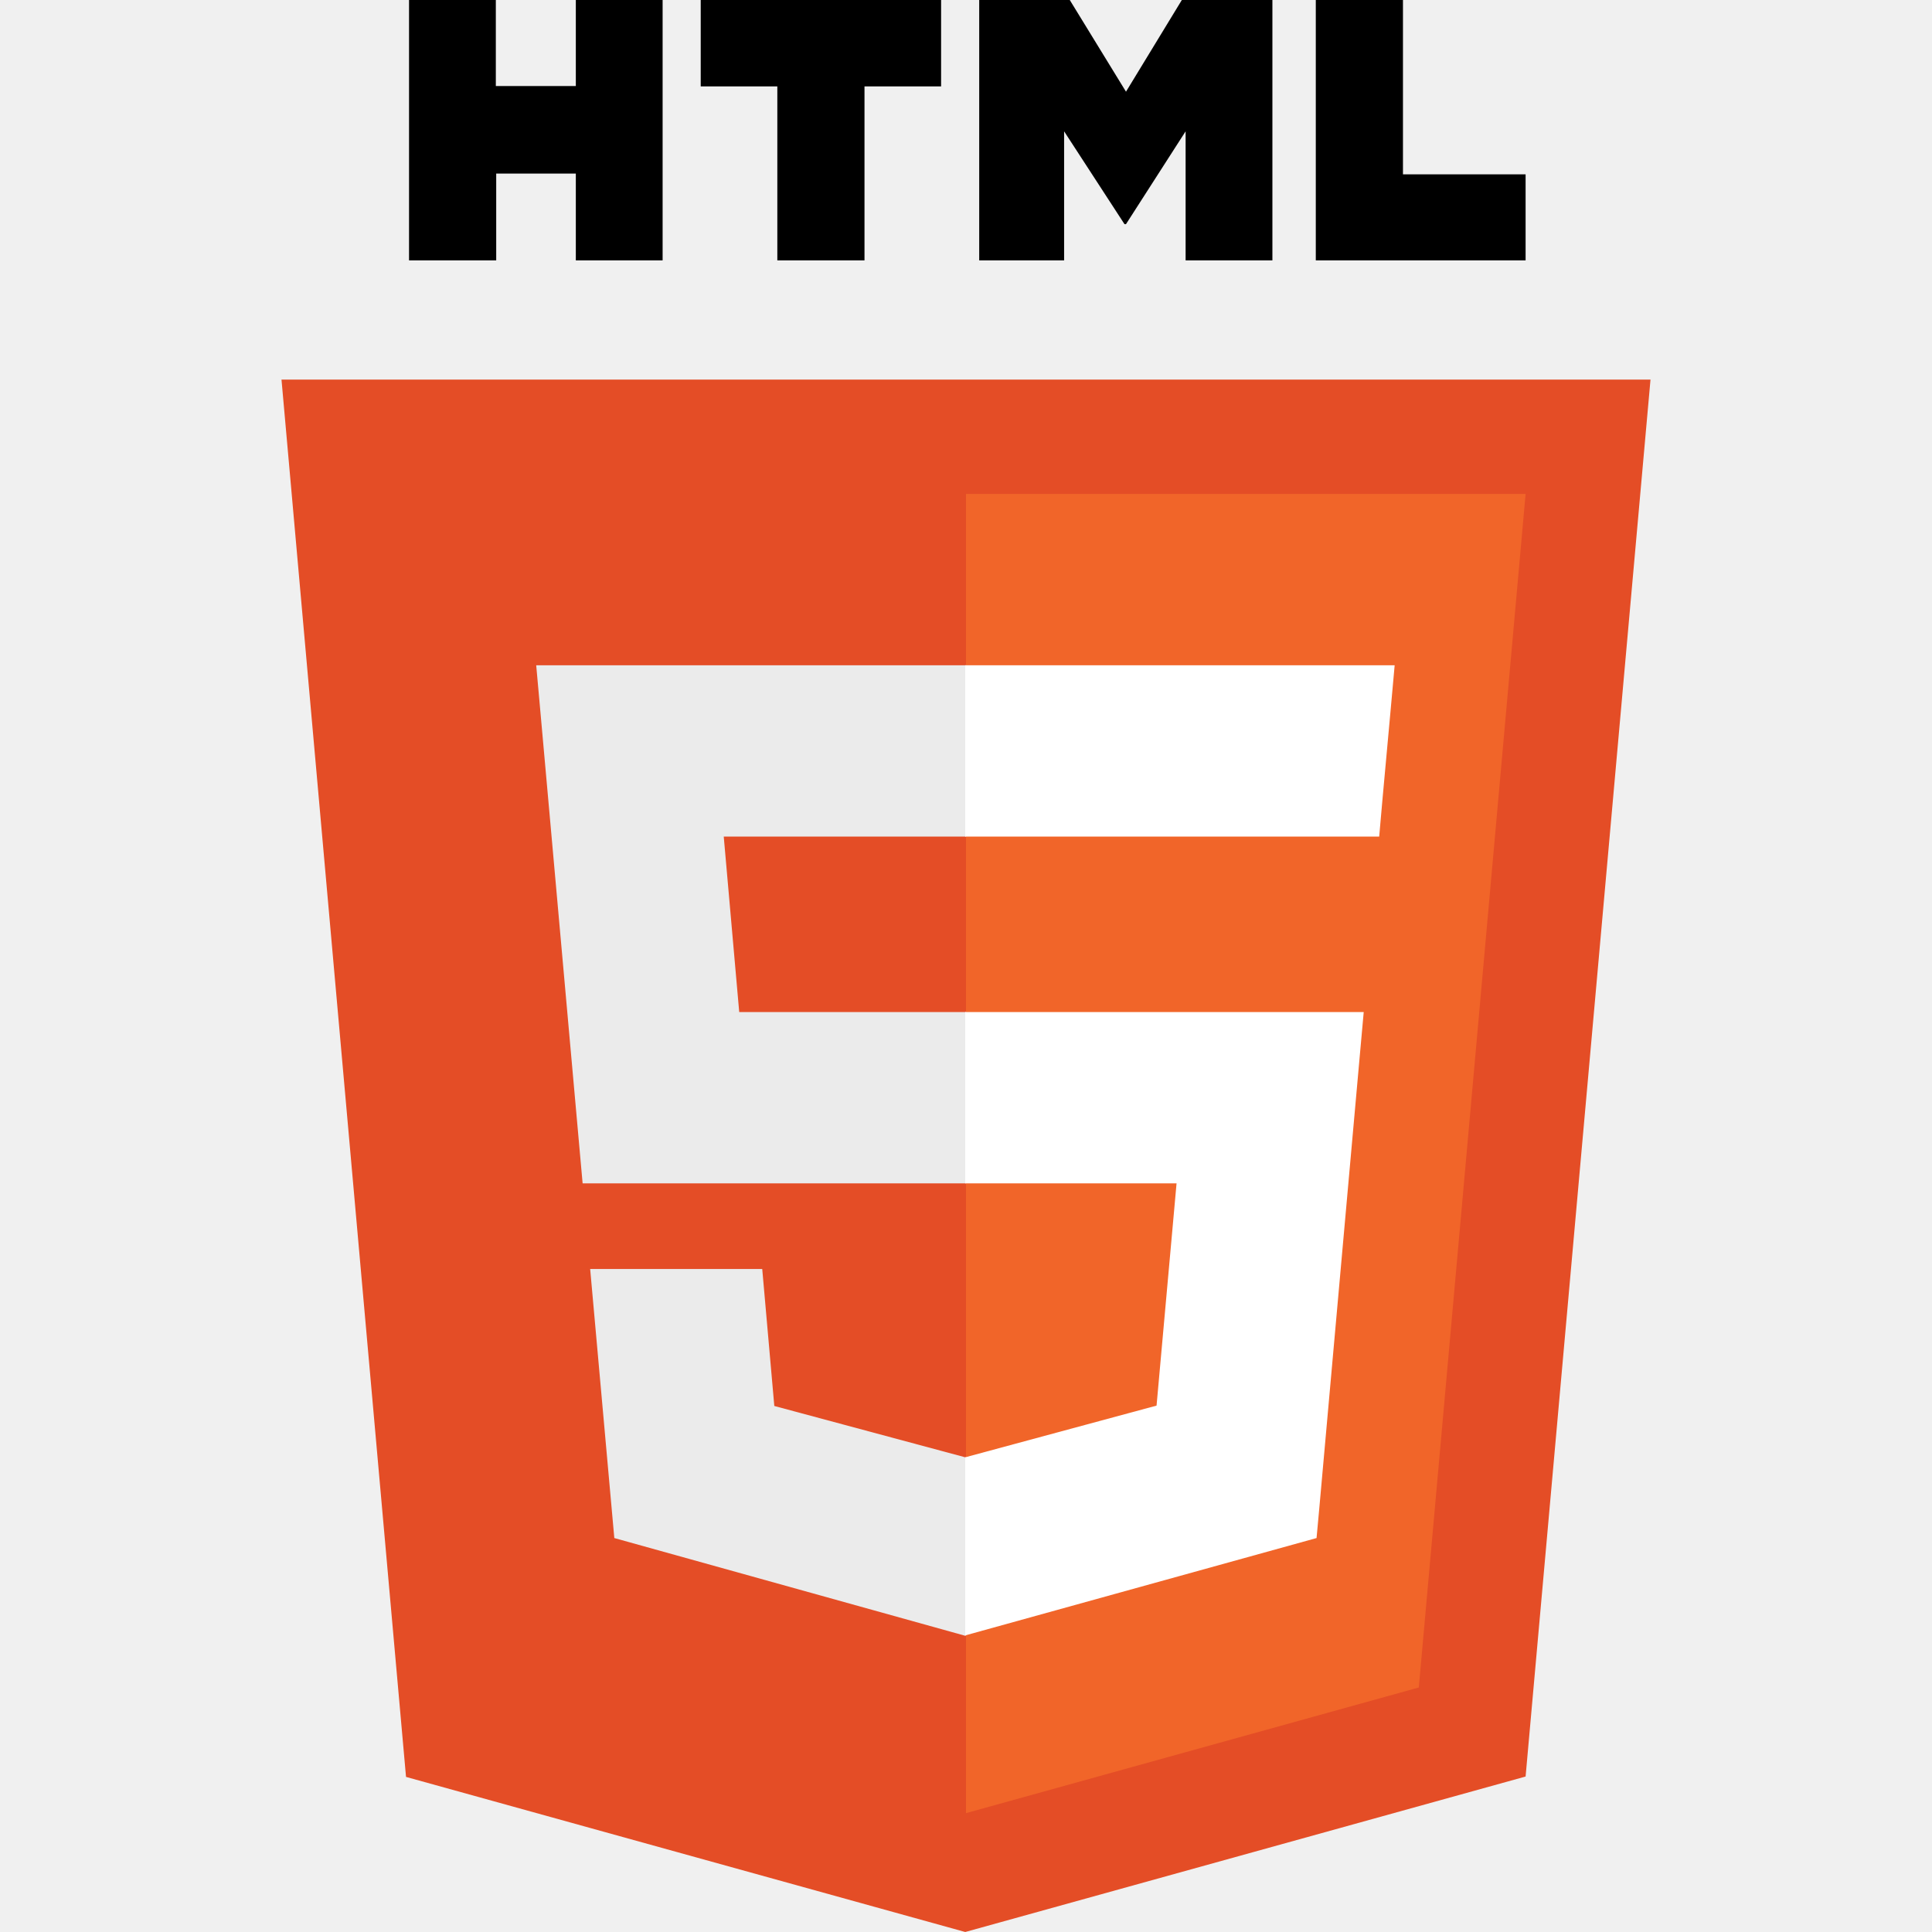
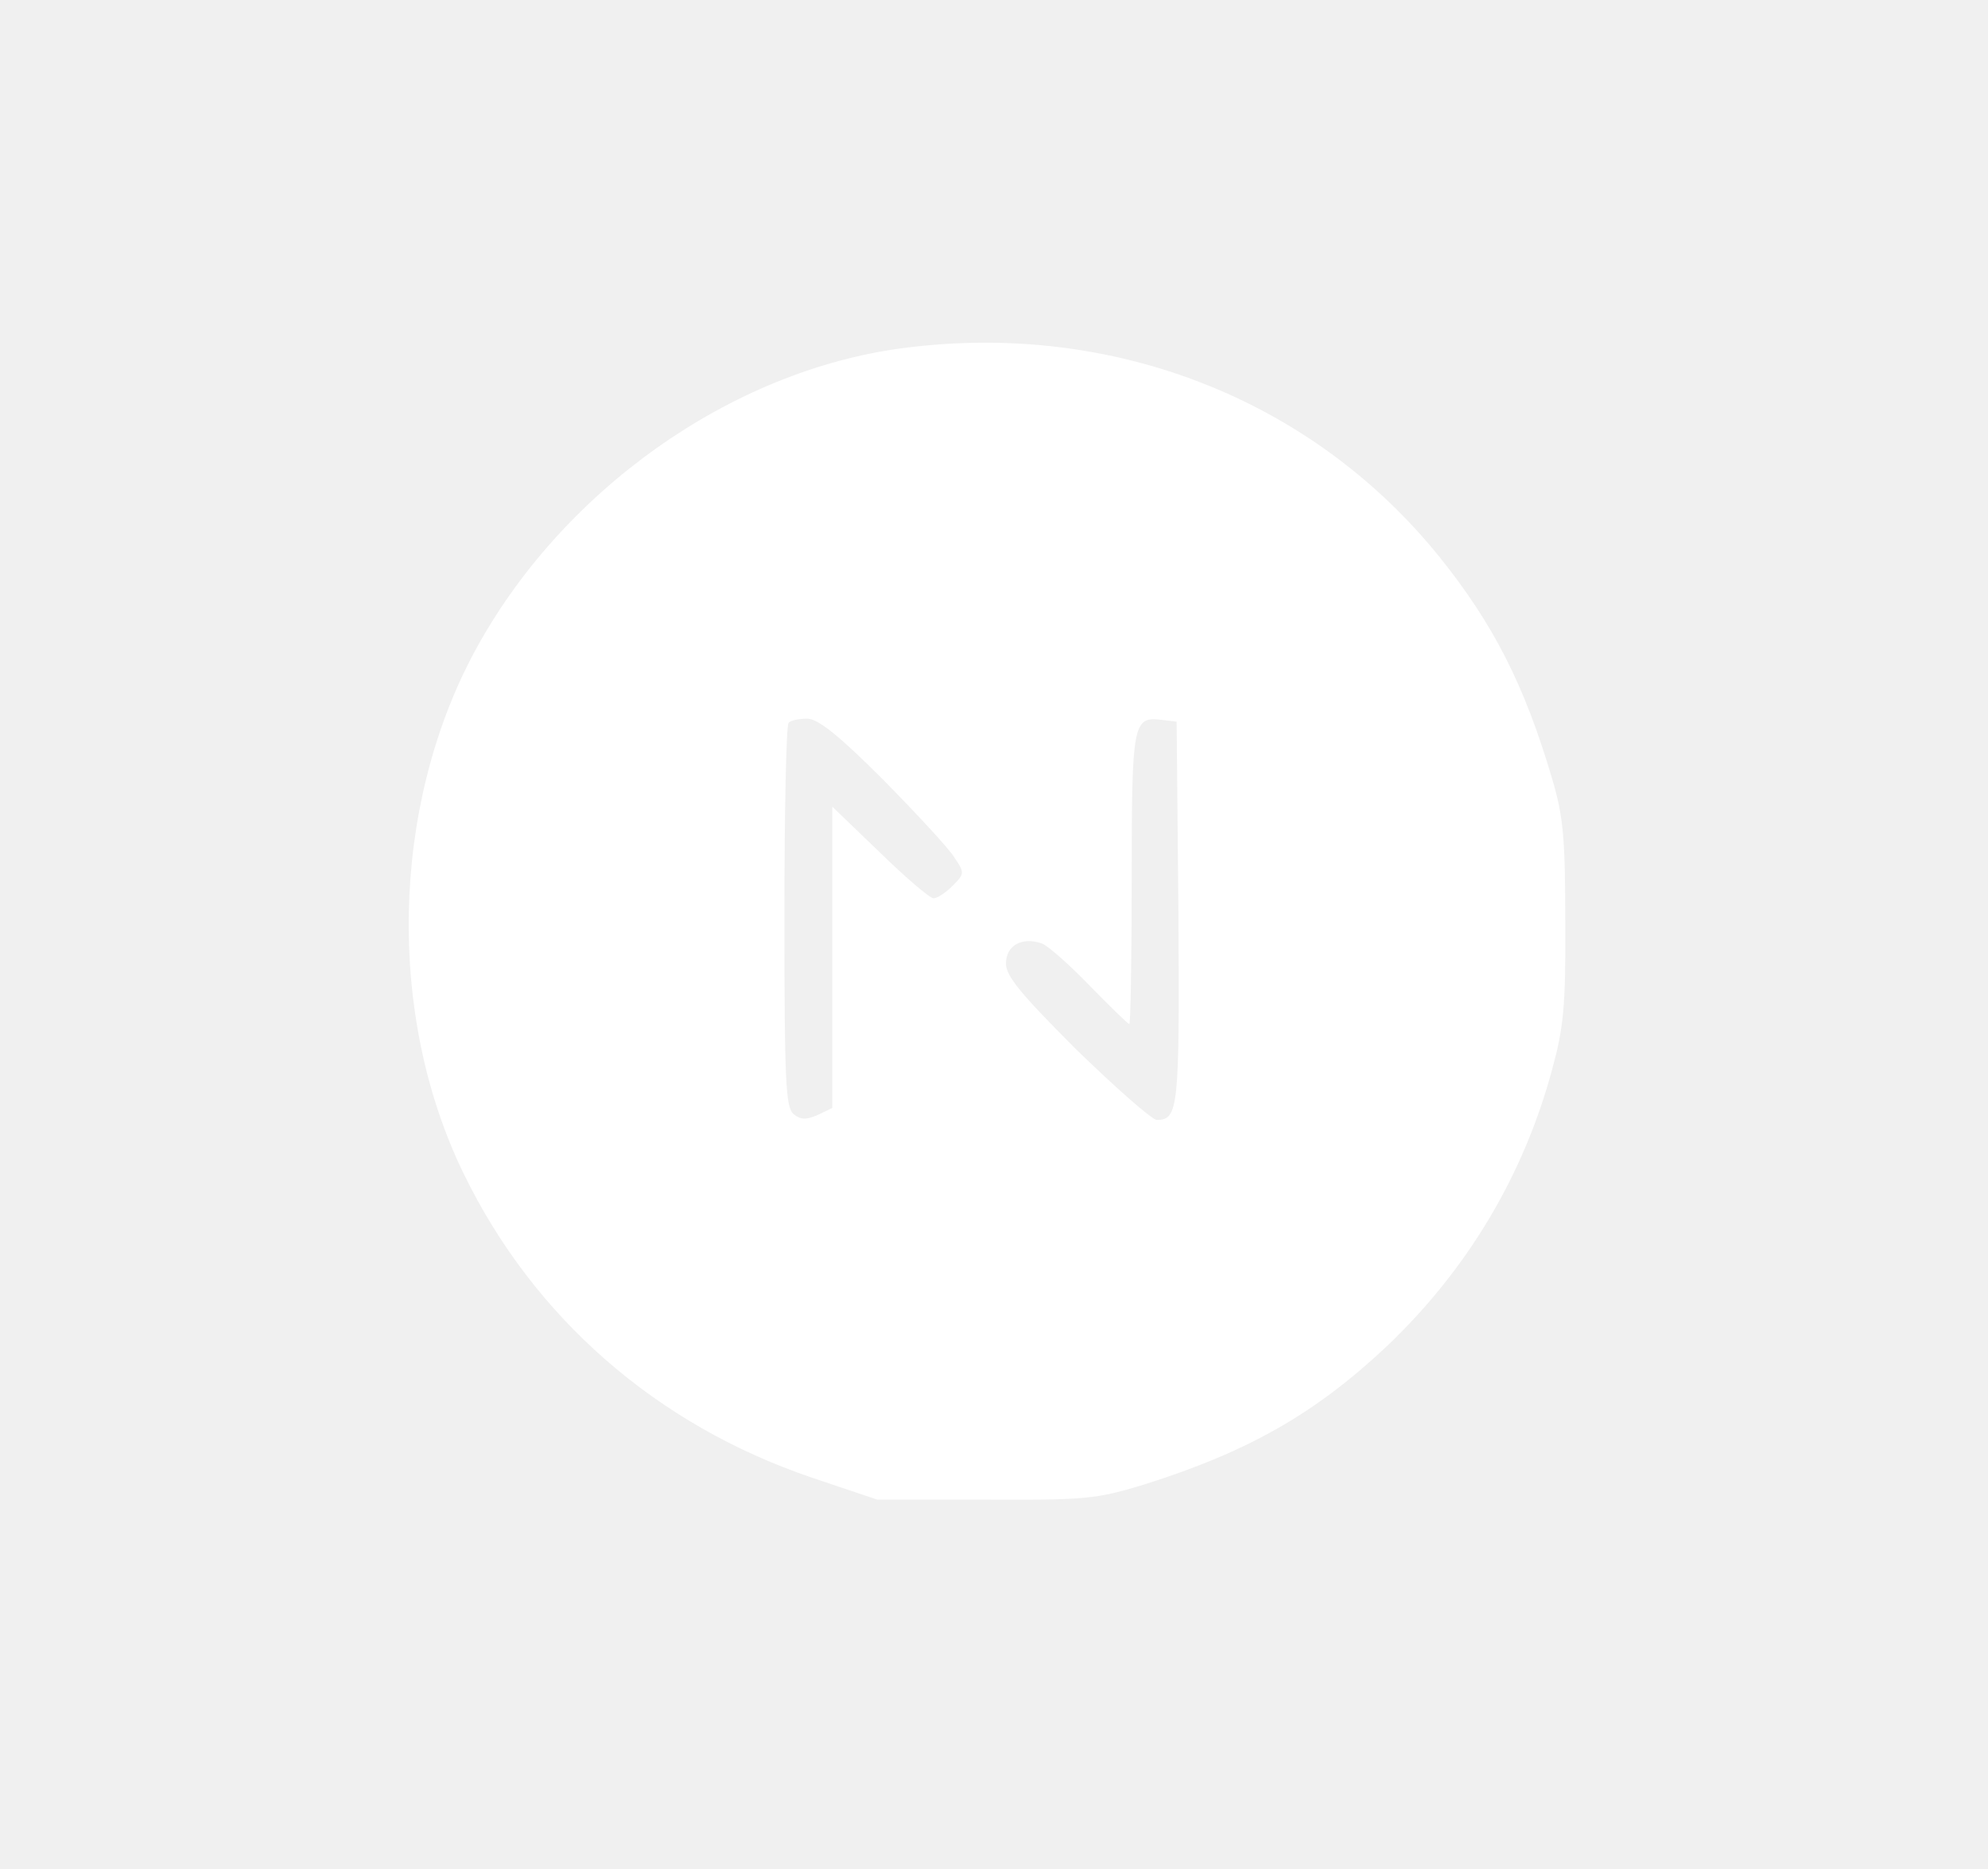
- <svg xmlns="http://www.w3.org/2000/svg" viewBox="0 0 512 512">
-   <path fill="#E44D26" d="M107.6 470.9l-33-370.3h362.8l-33.1 370.2L255.8 512z" />
-   <path fill="#F16529" d="M256 480.5l120-33.3 28.3-316.3H256z" />
-   <path fill="#EBEBEB" d="M256 268.2h-60.1l-4.1-46.5H256v-45.4H142.1l1.1 12.2 11.2 125.1H256zM256 386.2h-.2l-50.6-13.6-3.2-36.3h-45.6l6.4 71.3 93 25.9.2-.1z" />
-   <path d="M108.4 0h23v22.8h21.2V0h23v69h-23V46h-21.1v23h-23.1V0zM206 22.9h-20.3V0h63.7v22.9h-20.3V69H206V23zM259.5 0h24l14.9 24.3L313.2 0h24v69h-23V34.8l-15.8 24.6h-.4l-16-24.6V69h-22.5V0zM348.7 0h23.1v46.2h32.5V69h-55.6V0z" />
-   <path fill="#FFF" d="M255.8 268.2v45.4h56l-5.3 58.9-50.7 13.7v47.2l93.1-25.8.7-7.6 10.7-119.6 1.1-12.2h-12.2zM255.8 176.3v45.4H365.5l.9-10.2 2.1-23 1.1-12.2z" />
+ <svg xmlns="http://www.w3.org/2000/svg" version="1.0" width="332pt" height="312pt" viewBox="0 0 332 312" preserveAspectRatio="xMidYMid meet">
+   <g transform="translate(0,312) scale(0.1,-0.1)" fill="#ffffff" fill-opacity="1" stroke="none">
+     <path d="M1510 2539 c-289 -37 -574 -239 -719 -510 -138 -259 -145 -605 -17 -868 117 -241 322 -420 581 -508 l110 -37 180 0 c168 -1 186 1 265 25 175 55 287 119 407 232 133 127 227 283 275 461 19 69 23 106 22 246 0 140 -3 176 -22 240 -46 156 -98 258 -188 370 -213 264 -546 394 -894 349z m-35 -721 c56 -57 110 -115 119 -130 17 -25 17 -27 -3 -47 -12 -12 -26 -21 -32 -21 -6 0 -47 35 -90 77 l-79 76 0 -251 0 -252 -25 -12 c-19 -8 -28 -8 -40 2 -13 11 -15 57 -15 330 0 174 3 320 7 323 3 4 17 7 31 7 18 0 53 -28 127 -102z m493 -222 c2 -326 0 -346 -36 -346 -8 0 -68 53 -134 117 -93 93 -118 123 -118 144 0 30 26 45 59 34 10 -3 46 -35 80 -70 35 -36 65 -65 67 -65 2 0 4 109 4 243 0 260 2 271 50 265 l25 -3 3 -319z" />
+   </g>
</svg>
